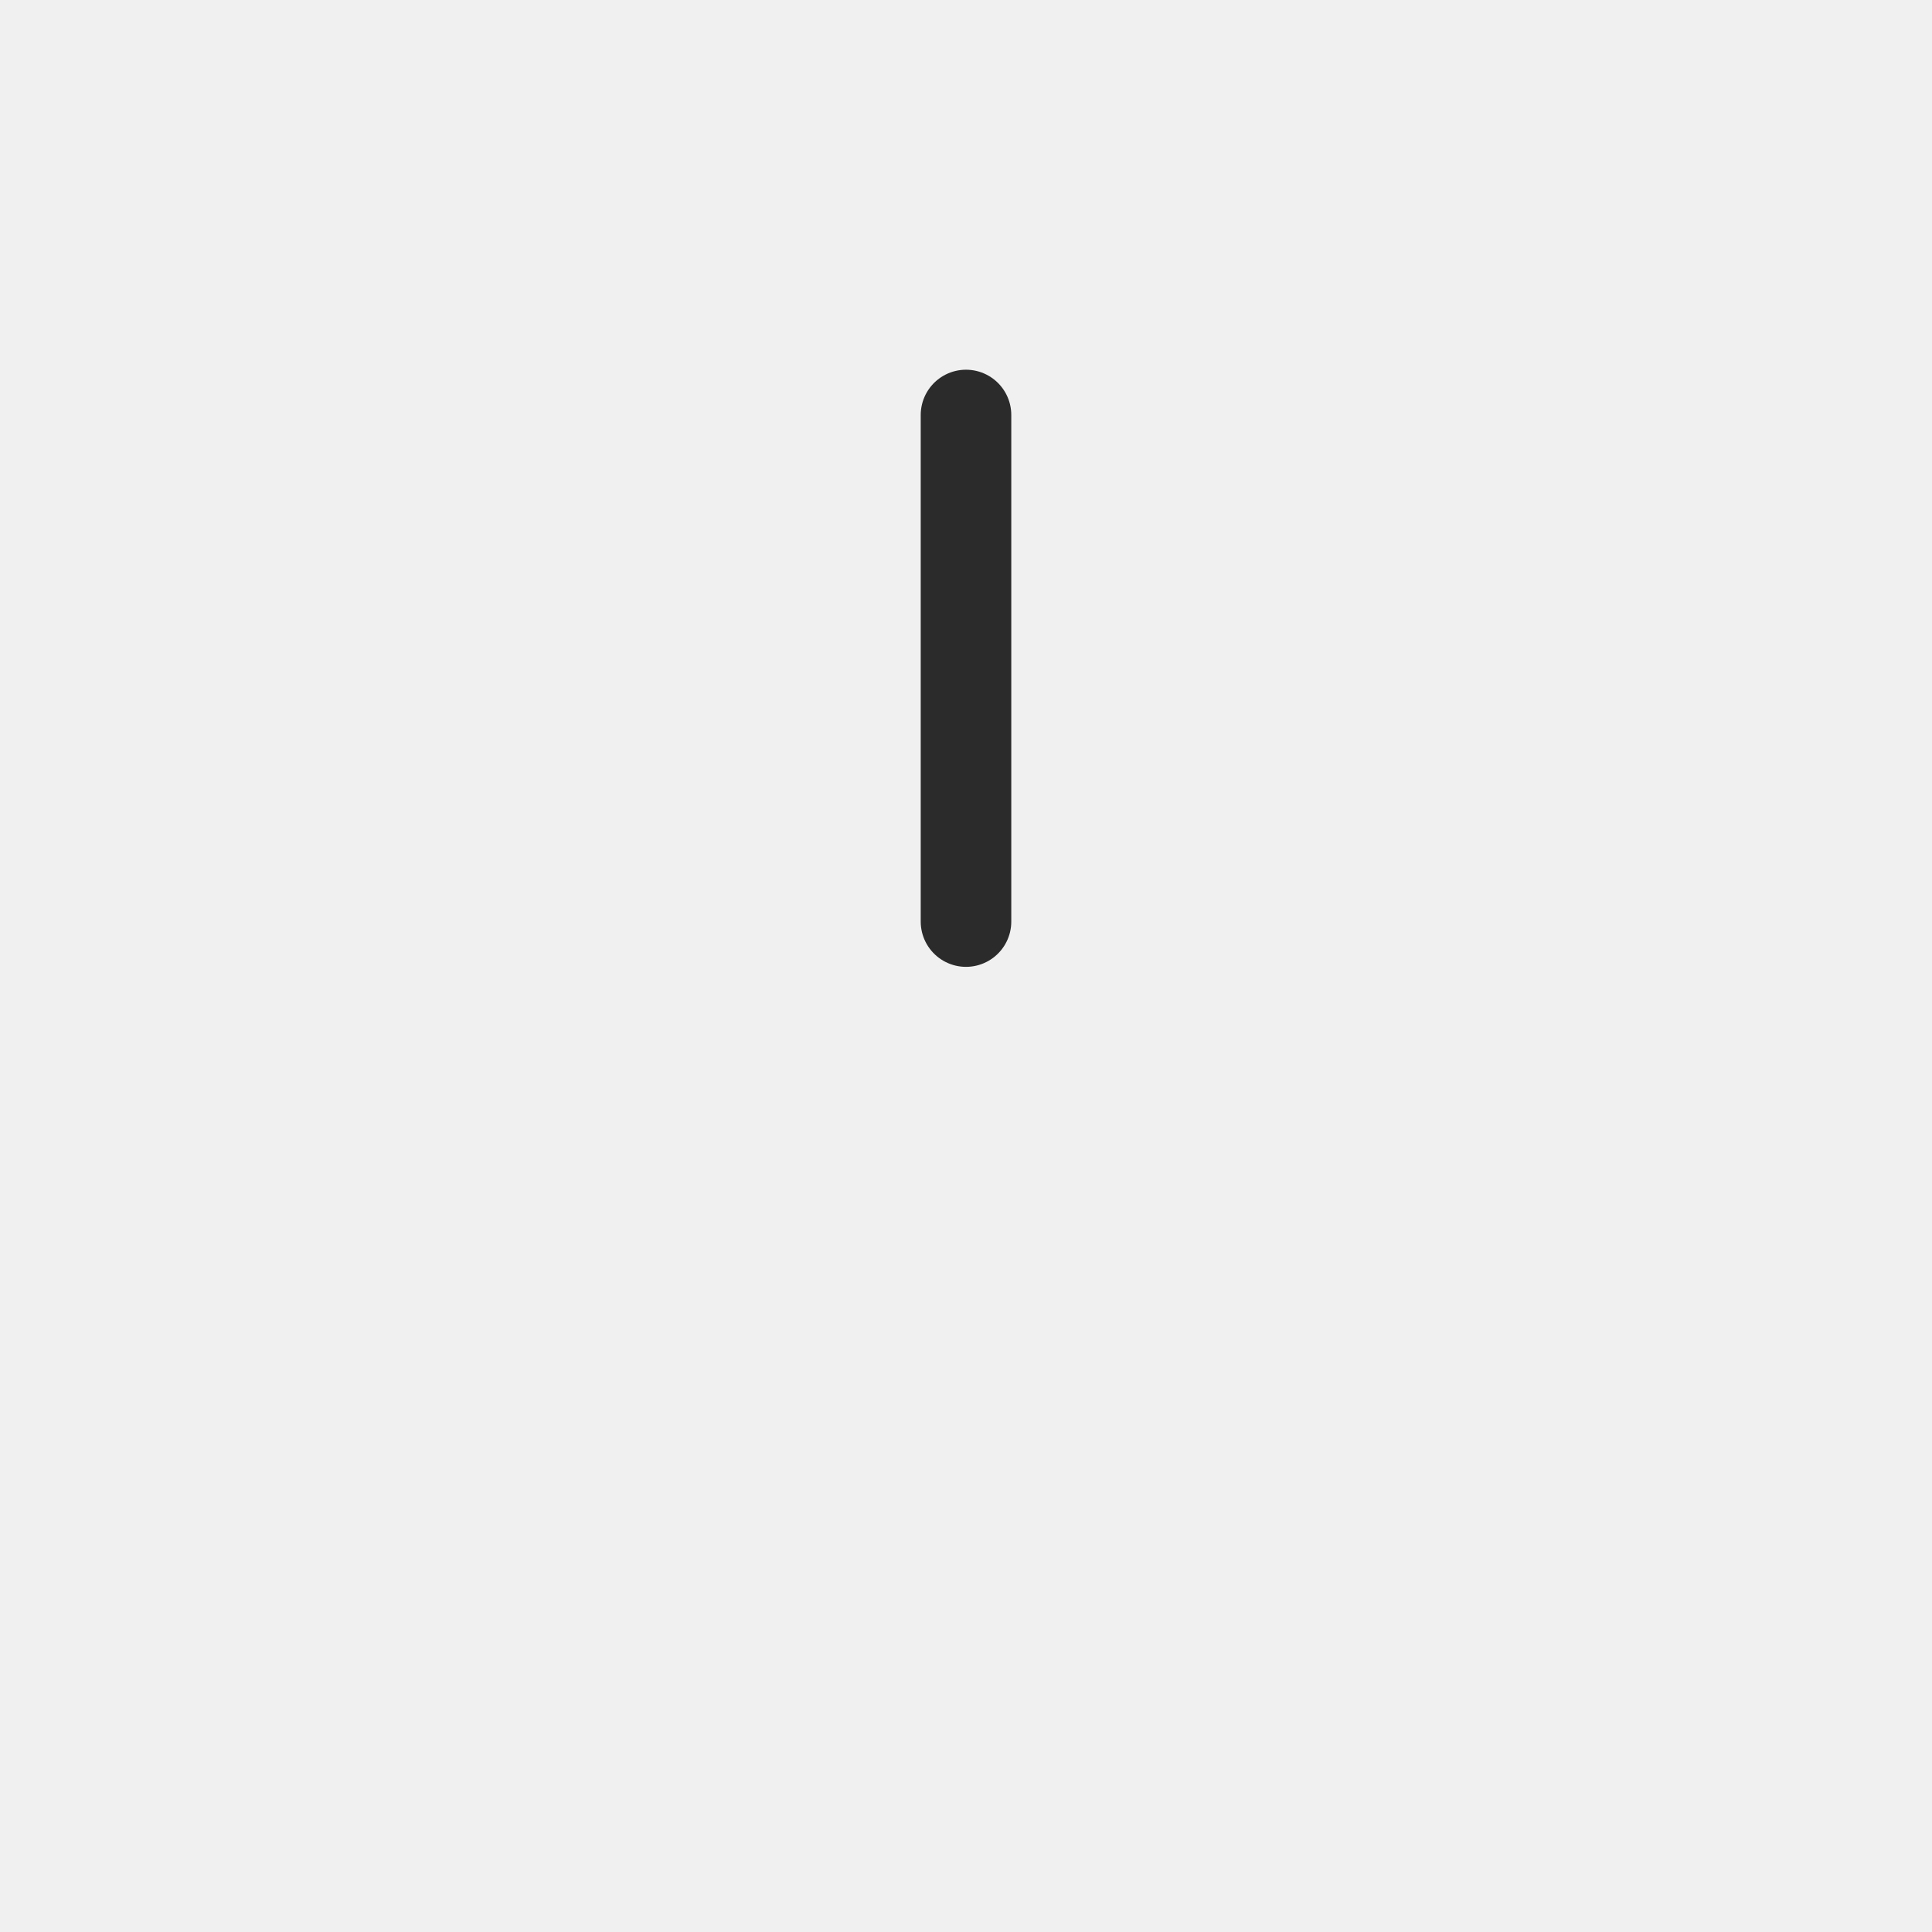
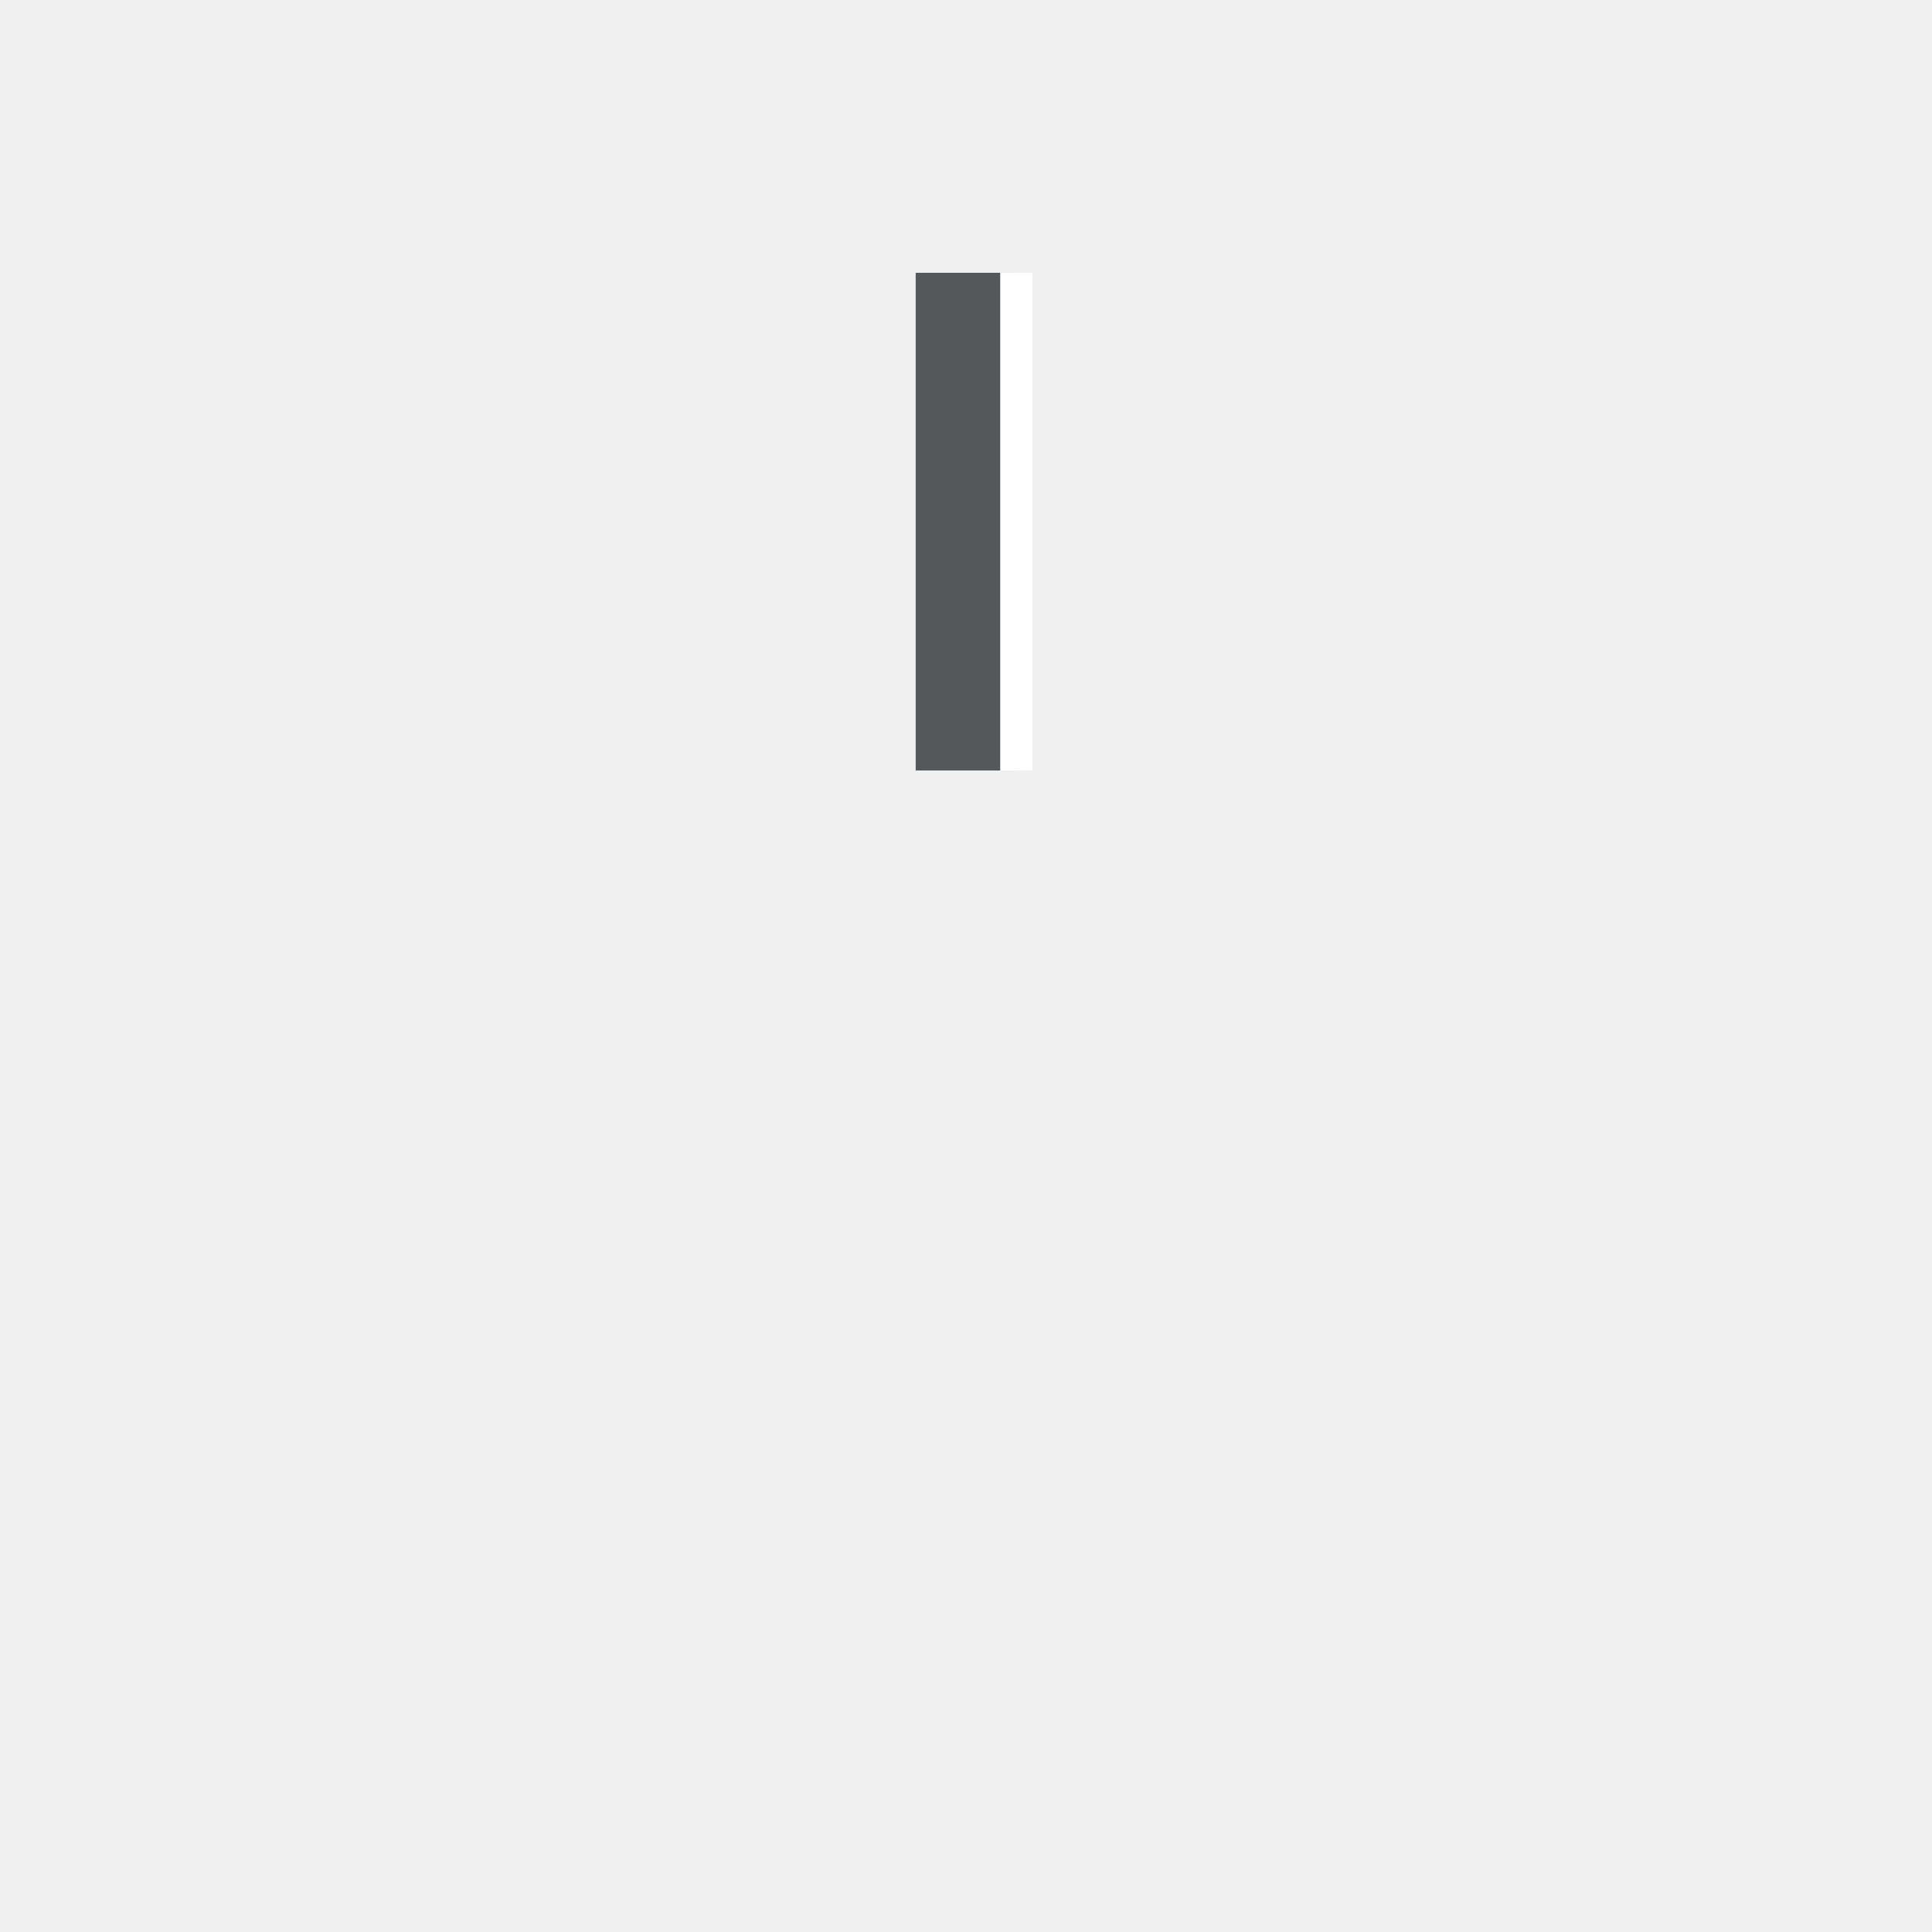
<svg xmlns="http://www.w3.org/2000/svg" width="96" height="96" viewBox="0 0 96 96">
-   <line x1="48" y1="45.792" x2="48" y2="20.621" stroke="#2b2b2b" stroke-width="4.5" stroke-linecap="round" />
+   <line x1="48" y1="38.285" x2="48" y2="13.555" stroke="#55585a" stroke-width="5" stroke-linecap="butt" />
+   <line x1="50.5" y1="38.285" x2="50.5" y2="13.555" stroke="#ffffff" stroke-width="1.6" />
</svg>
